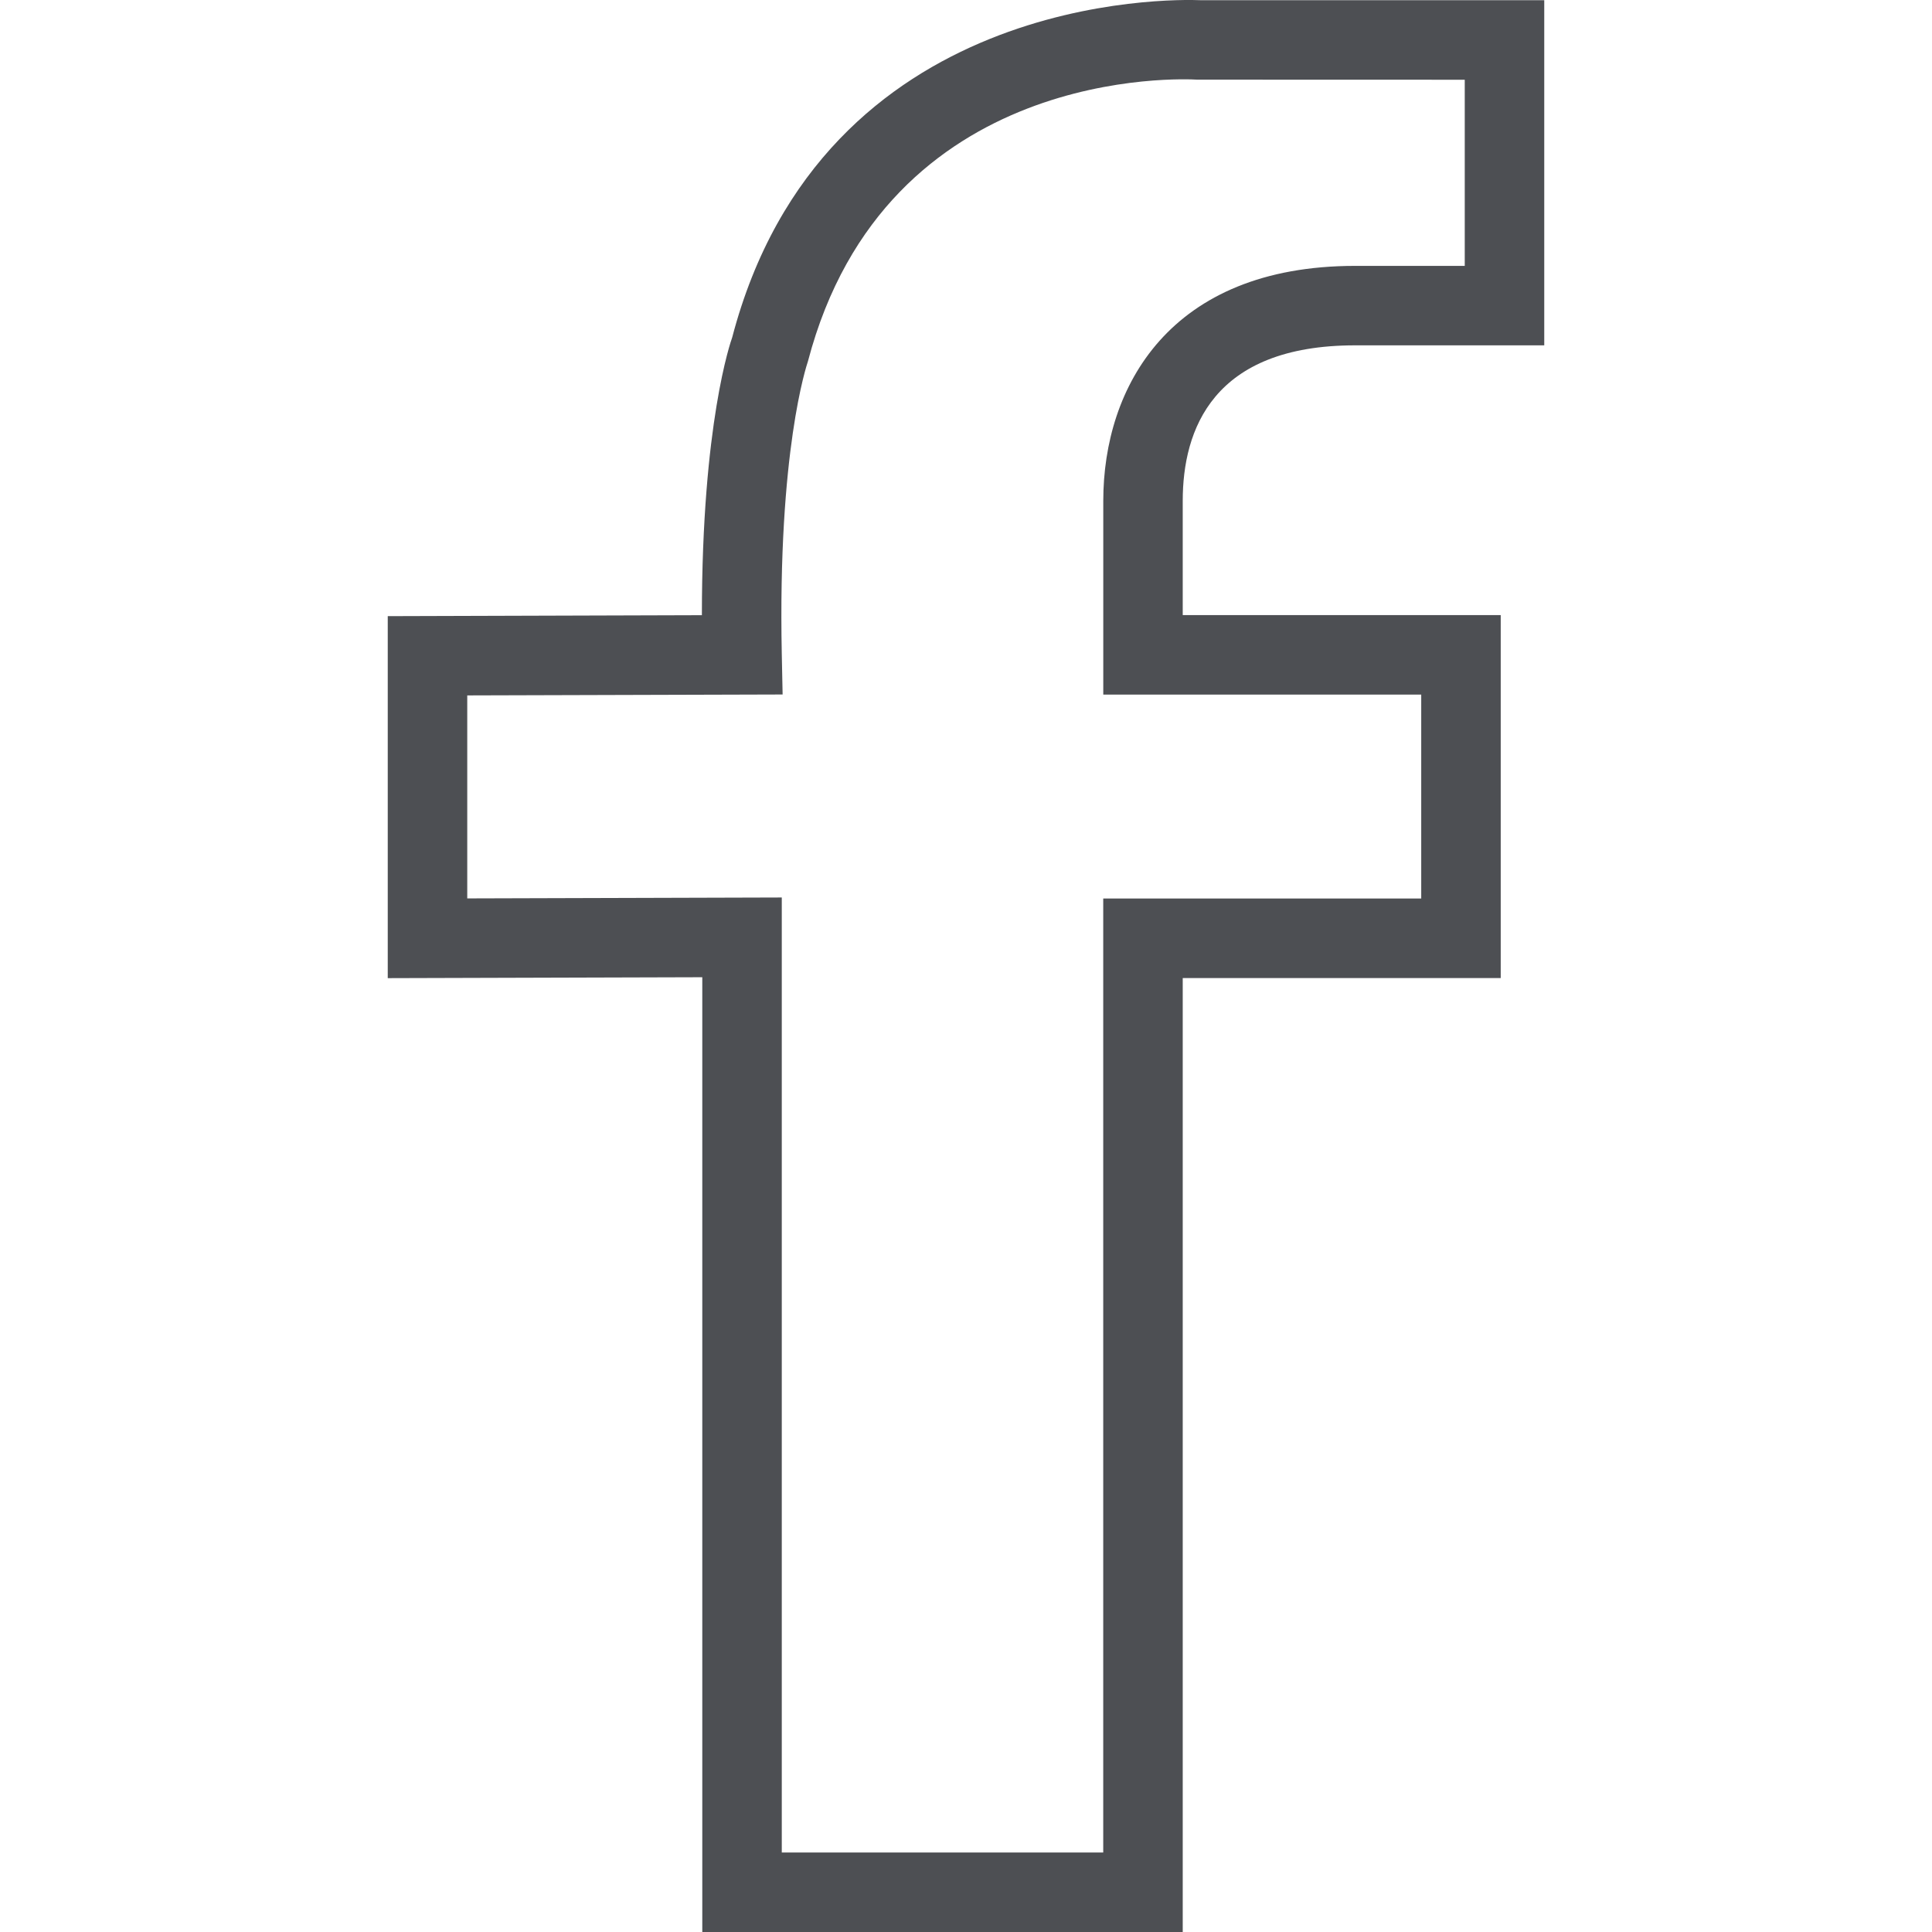
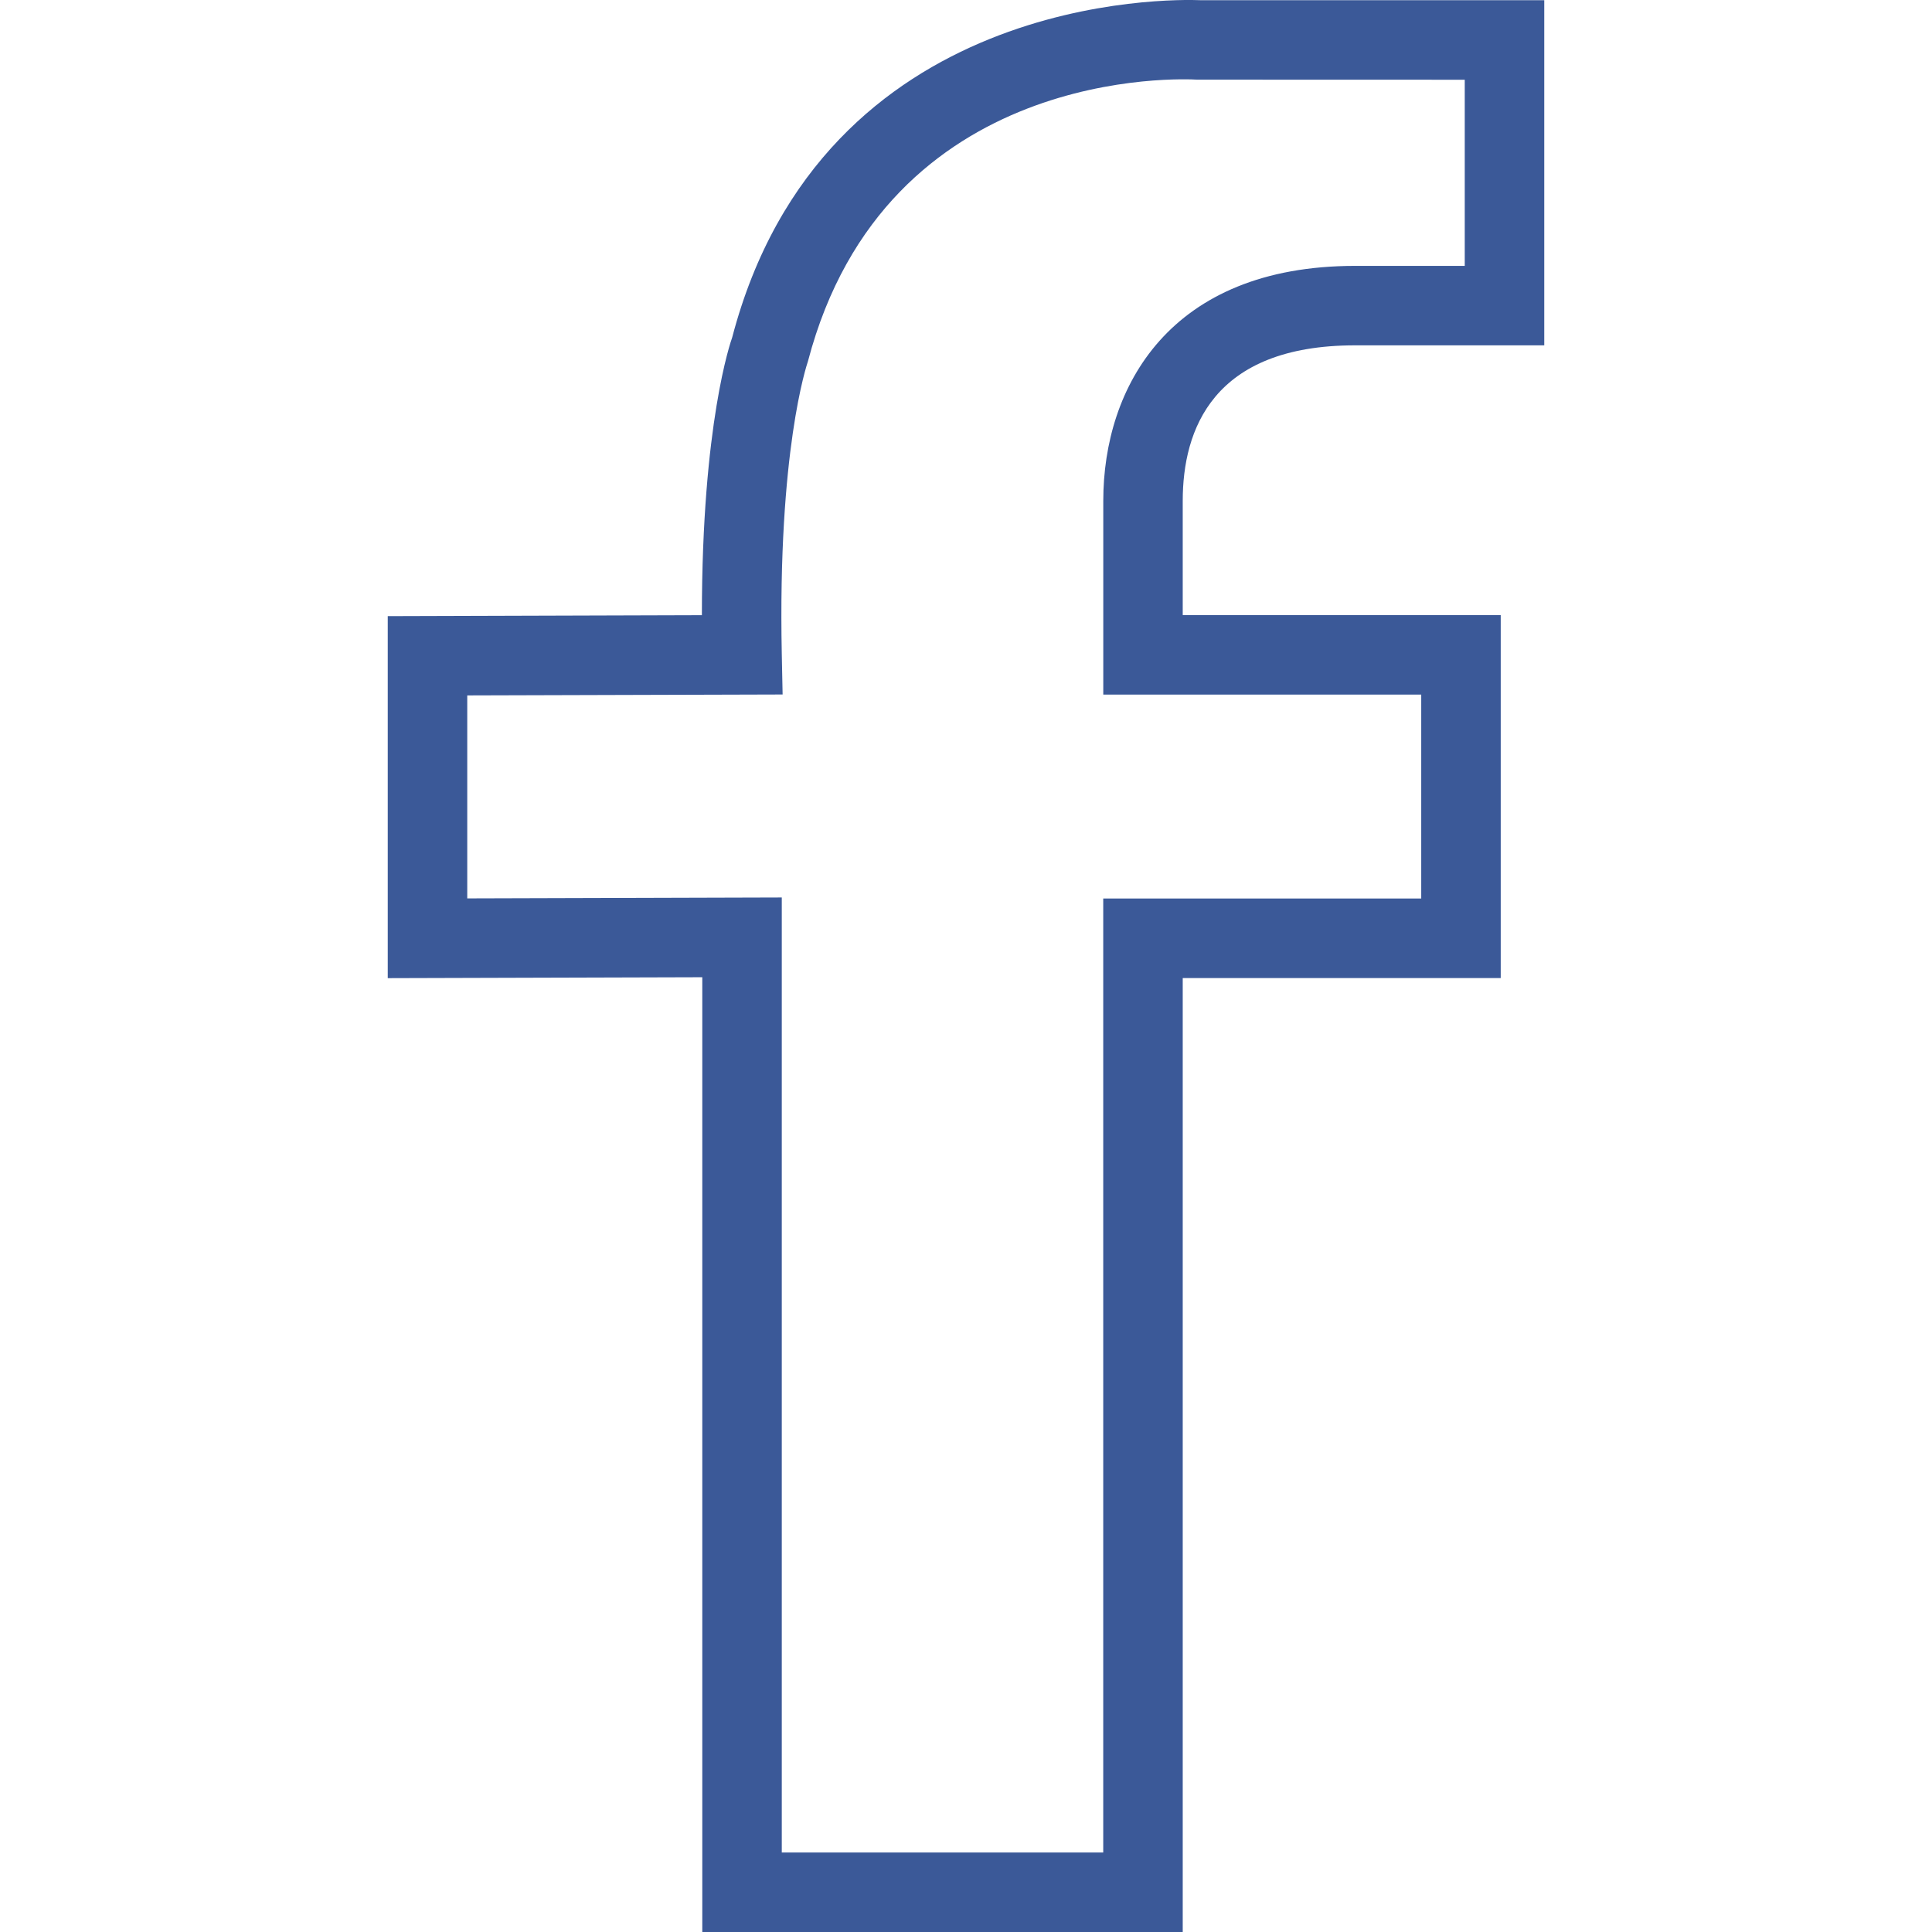
<svg xmlns="http://www.w3.org/2000/svg" version="1.1" id="Capa_1" x="0px" y="0px" viewBox="0 0 48.605 48.605" style="enable-background:new 0 0 48.605 48.605; color:#3bb874;" xml:space="preserve">
-   <g fill="#4d4f53">
+   <g fill="#3b5998">
    <path d="M34.094,8.688h4.756V0.005h-8.643c-0.721-0.03-9.51-0.198-11.788,8.489c-0.033,0.091-0.761,2.157-0.761,6.983l-7.903,0.024    v9.107l7.913-0.023v24.021h12.087v-24h8v-9.131h-8v-2.873C29.755,10.816,30.508,8.688,34.094,8.688z M35.755,17.474v5.131h-8v24    h-8.087V22.579l-7.913,0.023v-5.107l7.934-0.023l-0.021-1.017c-0.104-5.112,0.625-7.262,0.658-7.365    c1.966-7.482,9.473-7.106,9.795-7.086l6.729,0.002v4.683h-2.756c-4.673,0-6.338,3.054-6.338,5.912v4.873L35.755,17.474    L35.755,17.474z" />
  </g>
  <g>
		</g>
  <g>
		</g>
  <g>
		</g>
  <g>
		</g>
  <g>
		</g>
  <g>
		</g>
  <g>
		</g>
  <g>
		</g>
  <g>
		</g>
  <g>
		</g>
  <g>
		</g>
  <g>
		</g>
  <g>
		</g>
  <g>
		</g>
  <g>
		</g>
</svg>
